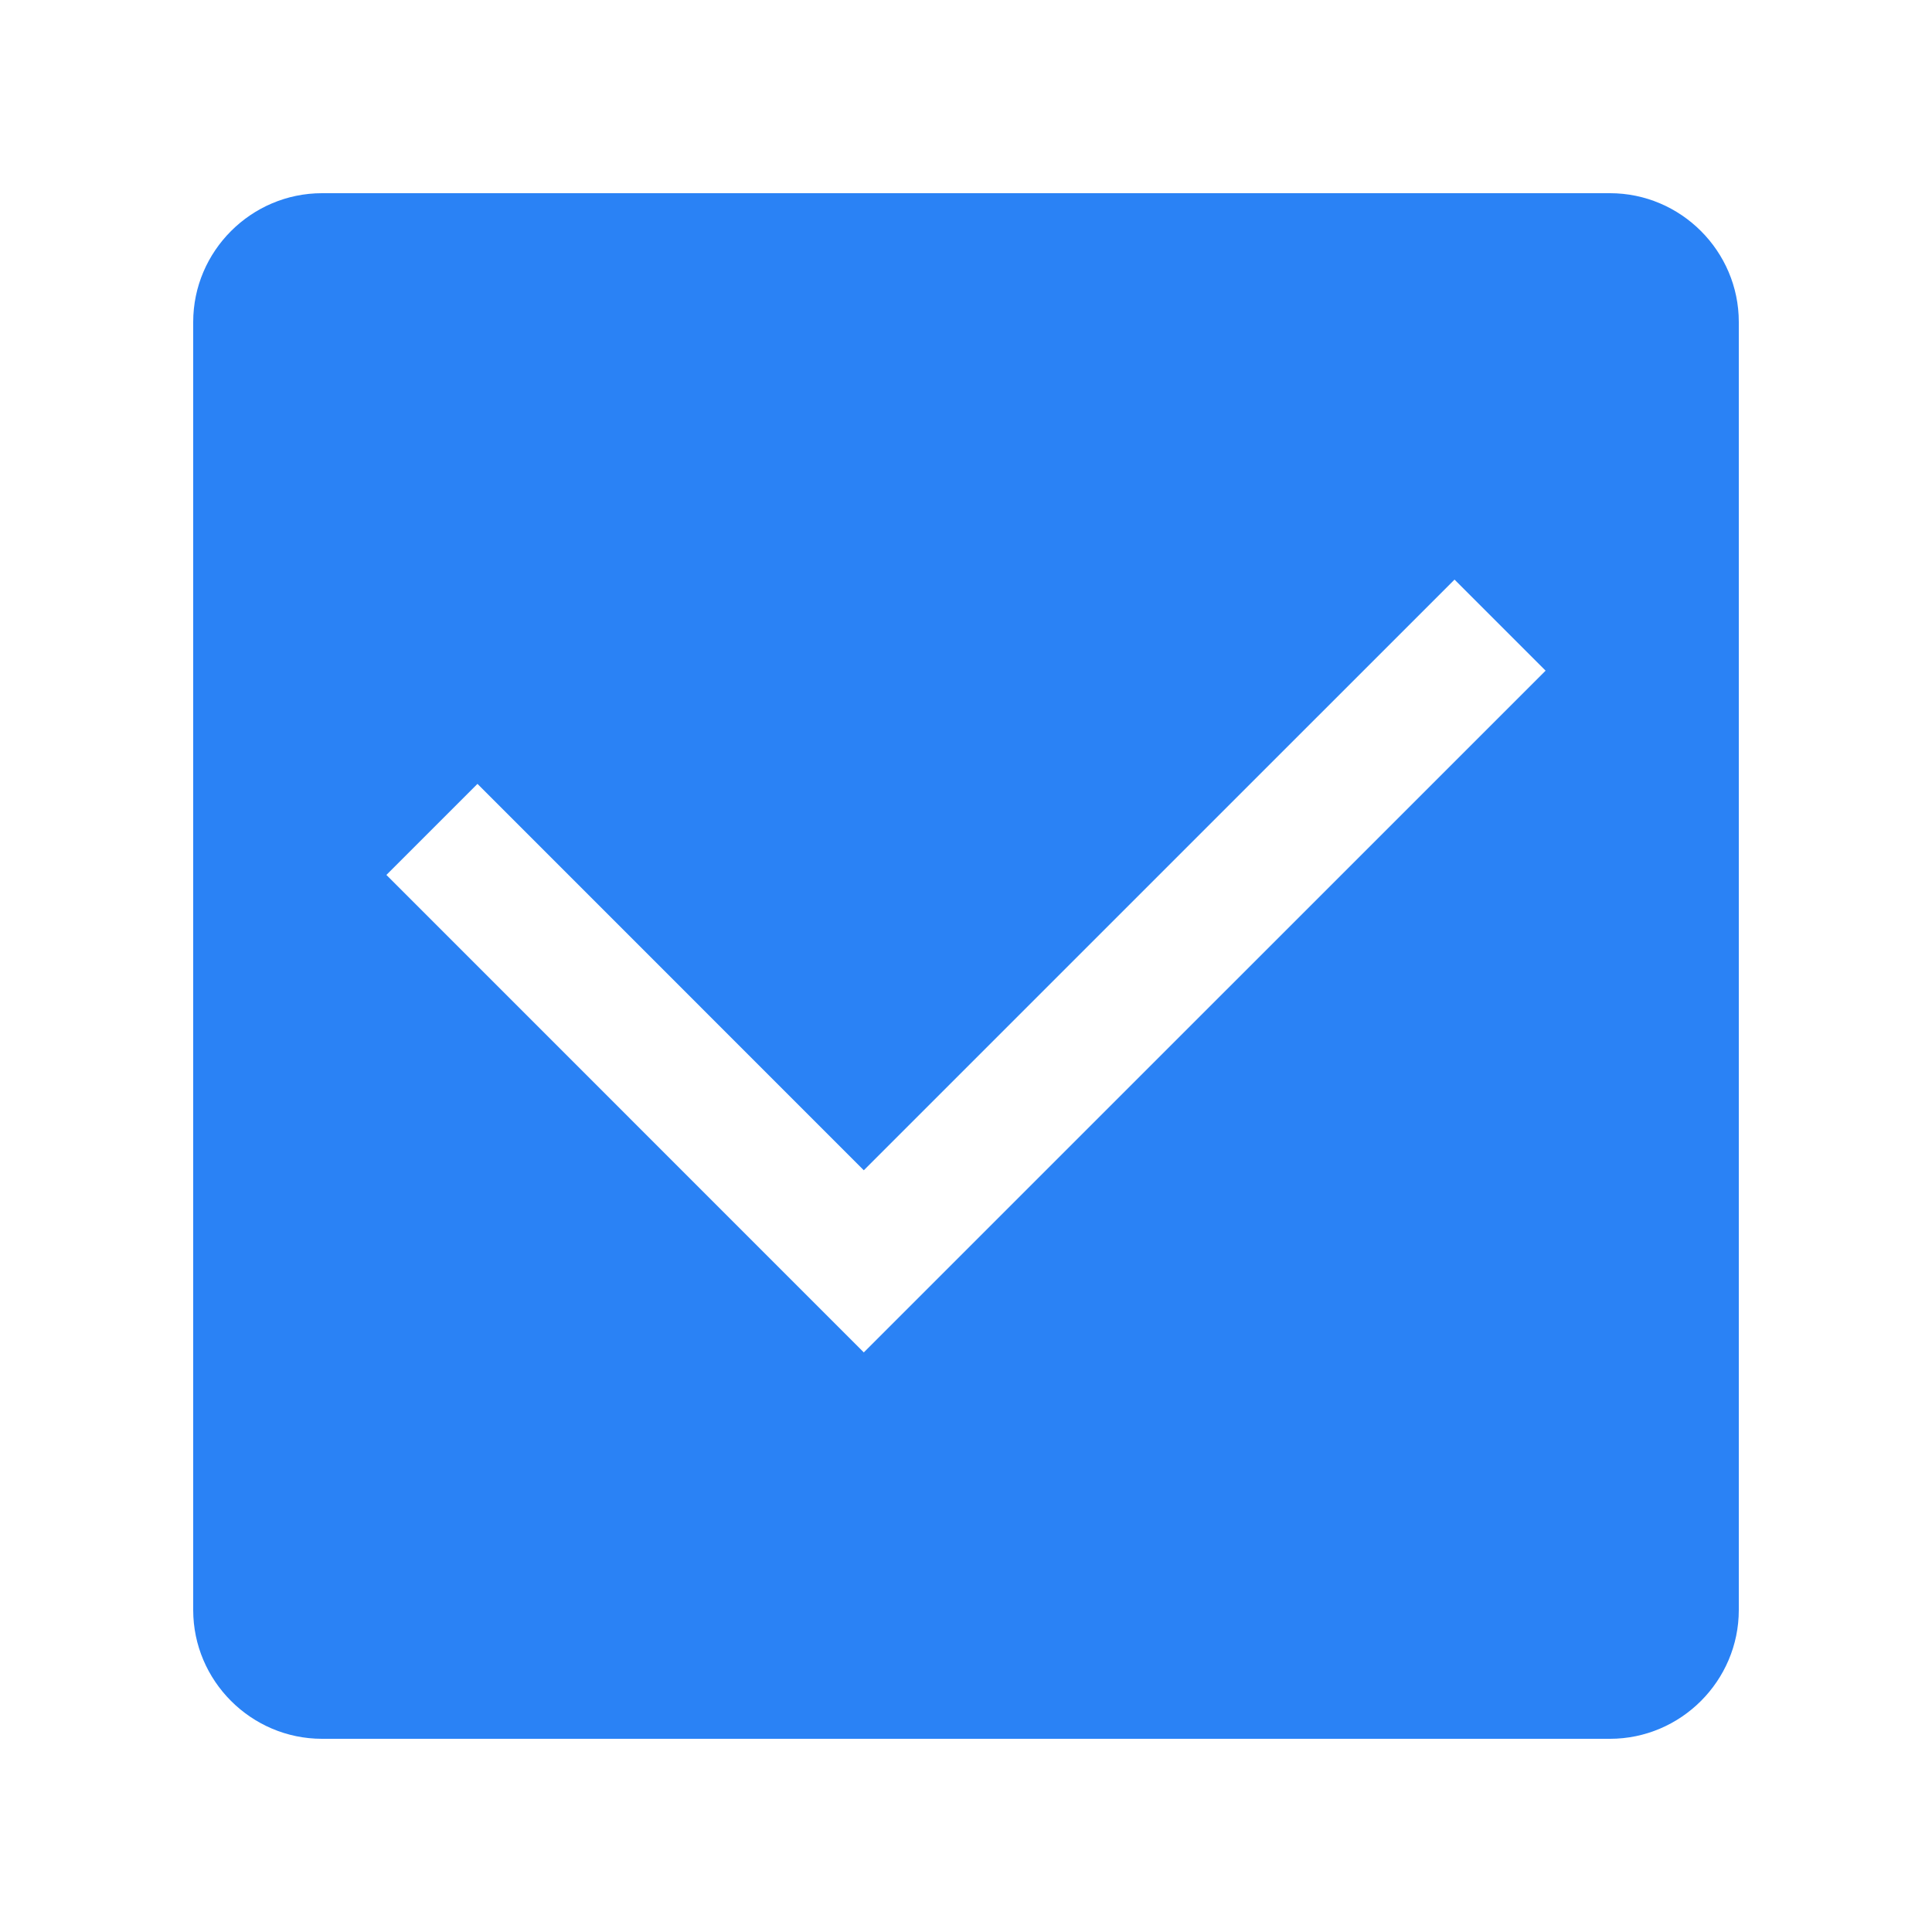
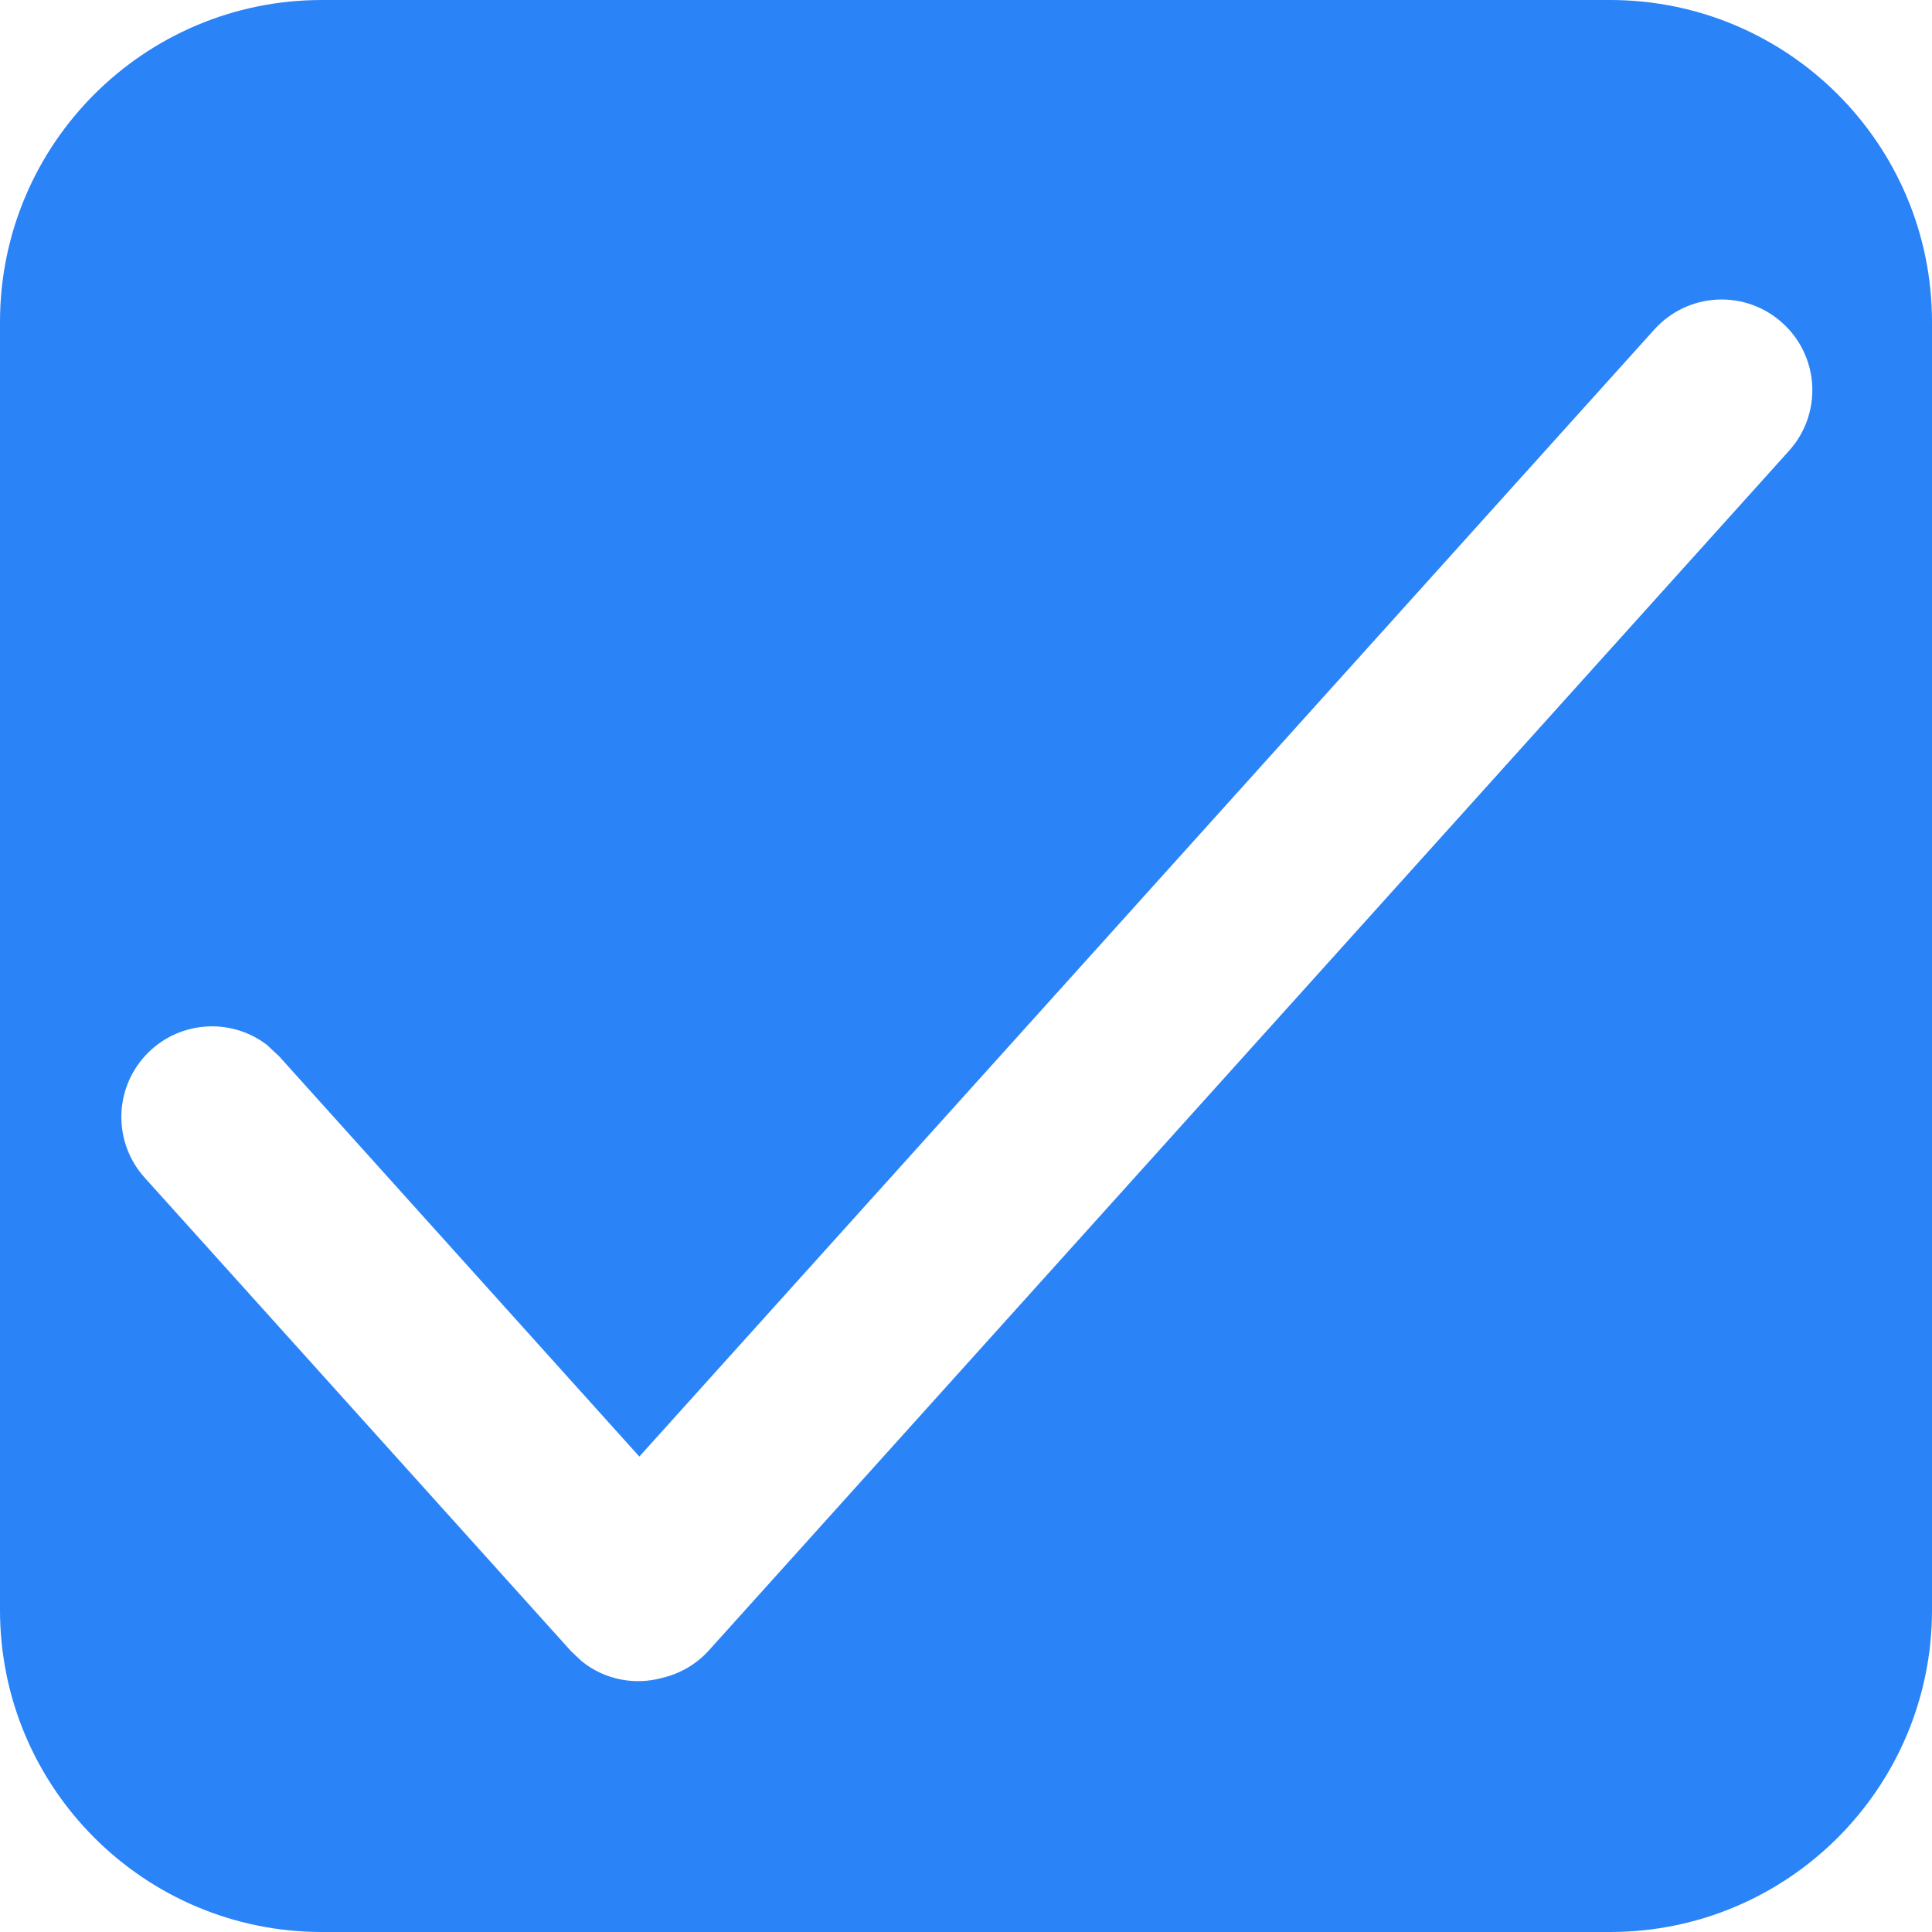
- <svg xmlns="http://www.w3.org/2000/svg" t="1753423163710" class="icon" viewBox="0 0 1024 1024" version="1.1" p-id="6304" width="18" height="18">
-   <path d="M853.33 102.4H170.67C133.13 102.4 102.4 133.13 102.4 170.67v682.66C102.4 890.87 133.13 921.6 170.67 921.6h682.66C890.87 921.6 921.6 890.87 921.6 853.33V170.67C921.6 133.13 890.87 102.4 853.33 102.4zM457.83 716.8L204.8 463.729l48.271-48.261 204.759 204.8L770.929 307.2 819.2 355.471 457.83 716.8z" p-id="6305" fill="#2A82F5" />
+ <svg xmlns="http://www.w3.org/2000/svg" t="1754469394789" class="icon" viewBox="0 0 1024 1024" version="1.1" p-id="15283" width="18" height="18">
+   <path d="M853.333 0a170.667 170.667 0 0 1 170.667 170.667v682.667a170.667 170.667 0 0 1-170.667 170.667H170.667a170.667 170.667 0 0 1-170.667-170.667V170.667a170.667 170.667 0 0 1 170.667-170.667h682.667z m91.307 171.093a47.957 47.957 0 0 0-67.84 3.584l-537.941 597.333L147.883 559.787l-6.4-5.973a48.043 48.043 0 0 0-64.939 70.229l226.133 251.136 5.717 5.376c12.203 9.813 28.16 12.8 42.752 8.704a47.787 47.787 0 0 0 24.576-14.507L948.224 238.933a47.957 47.957 0 0 0-3.584-67.84z" fill="#2A83F7" p-id="15284" />
</svg>
